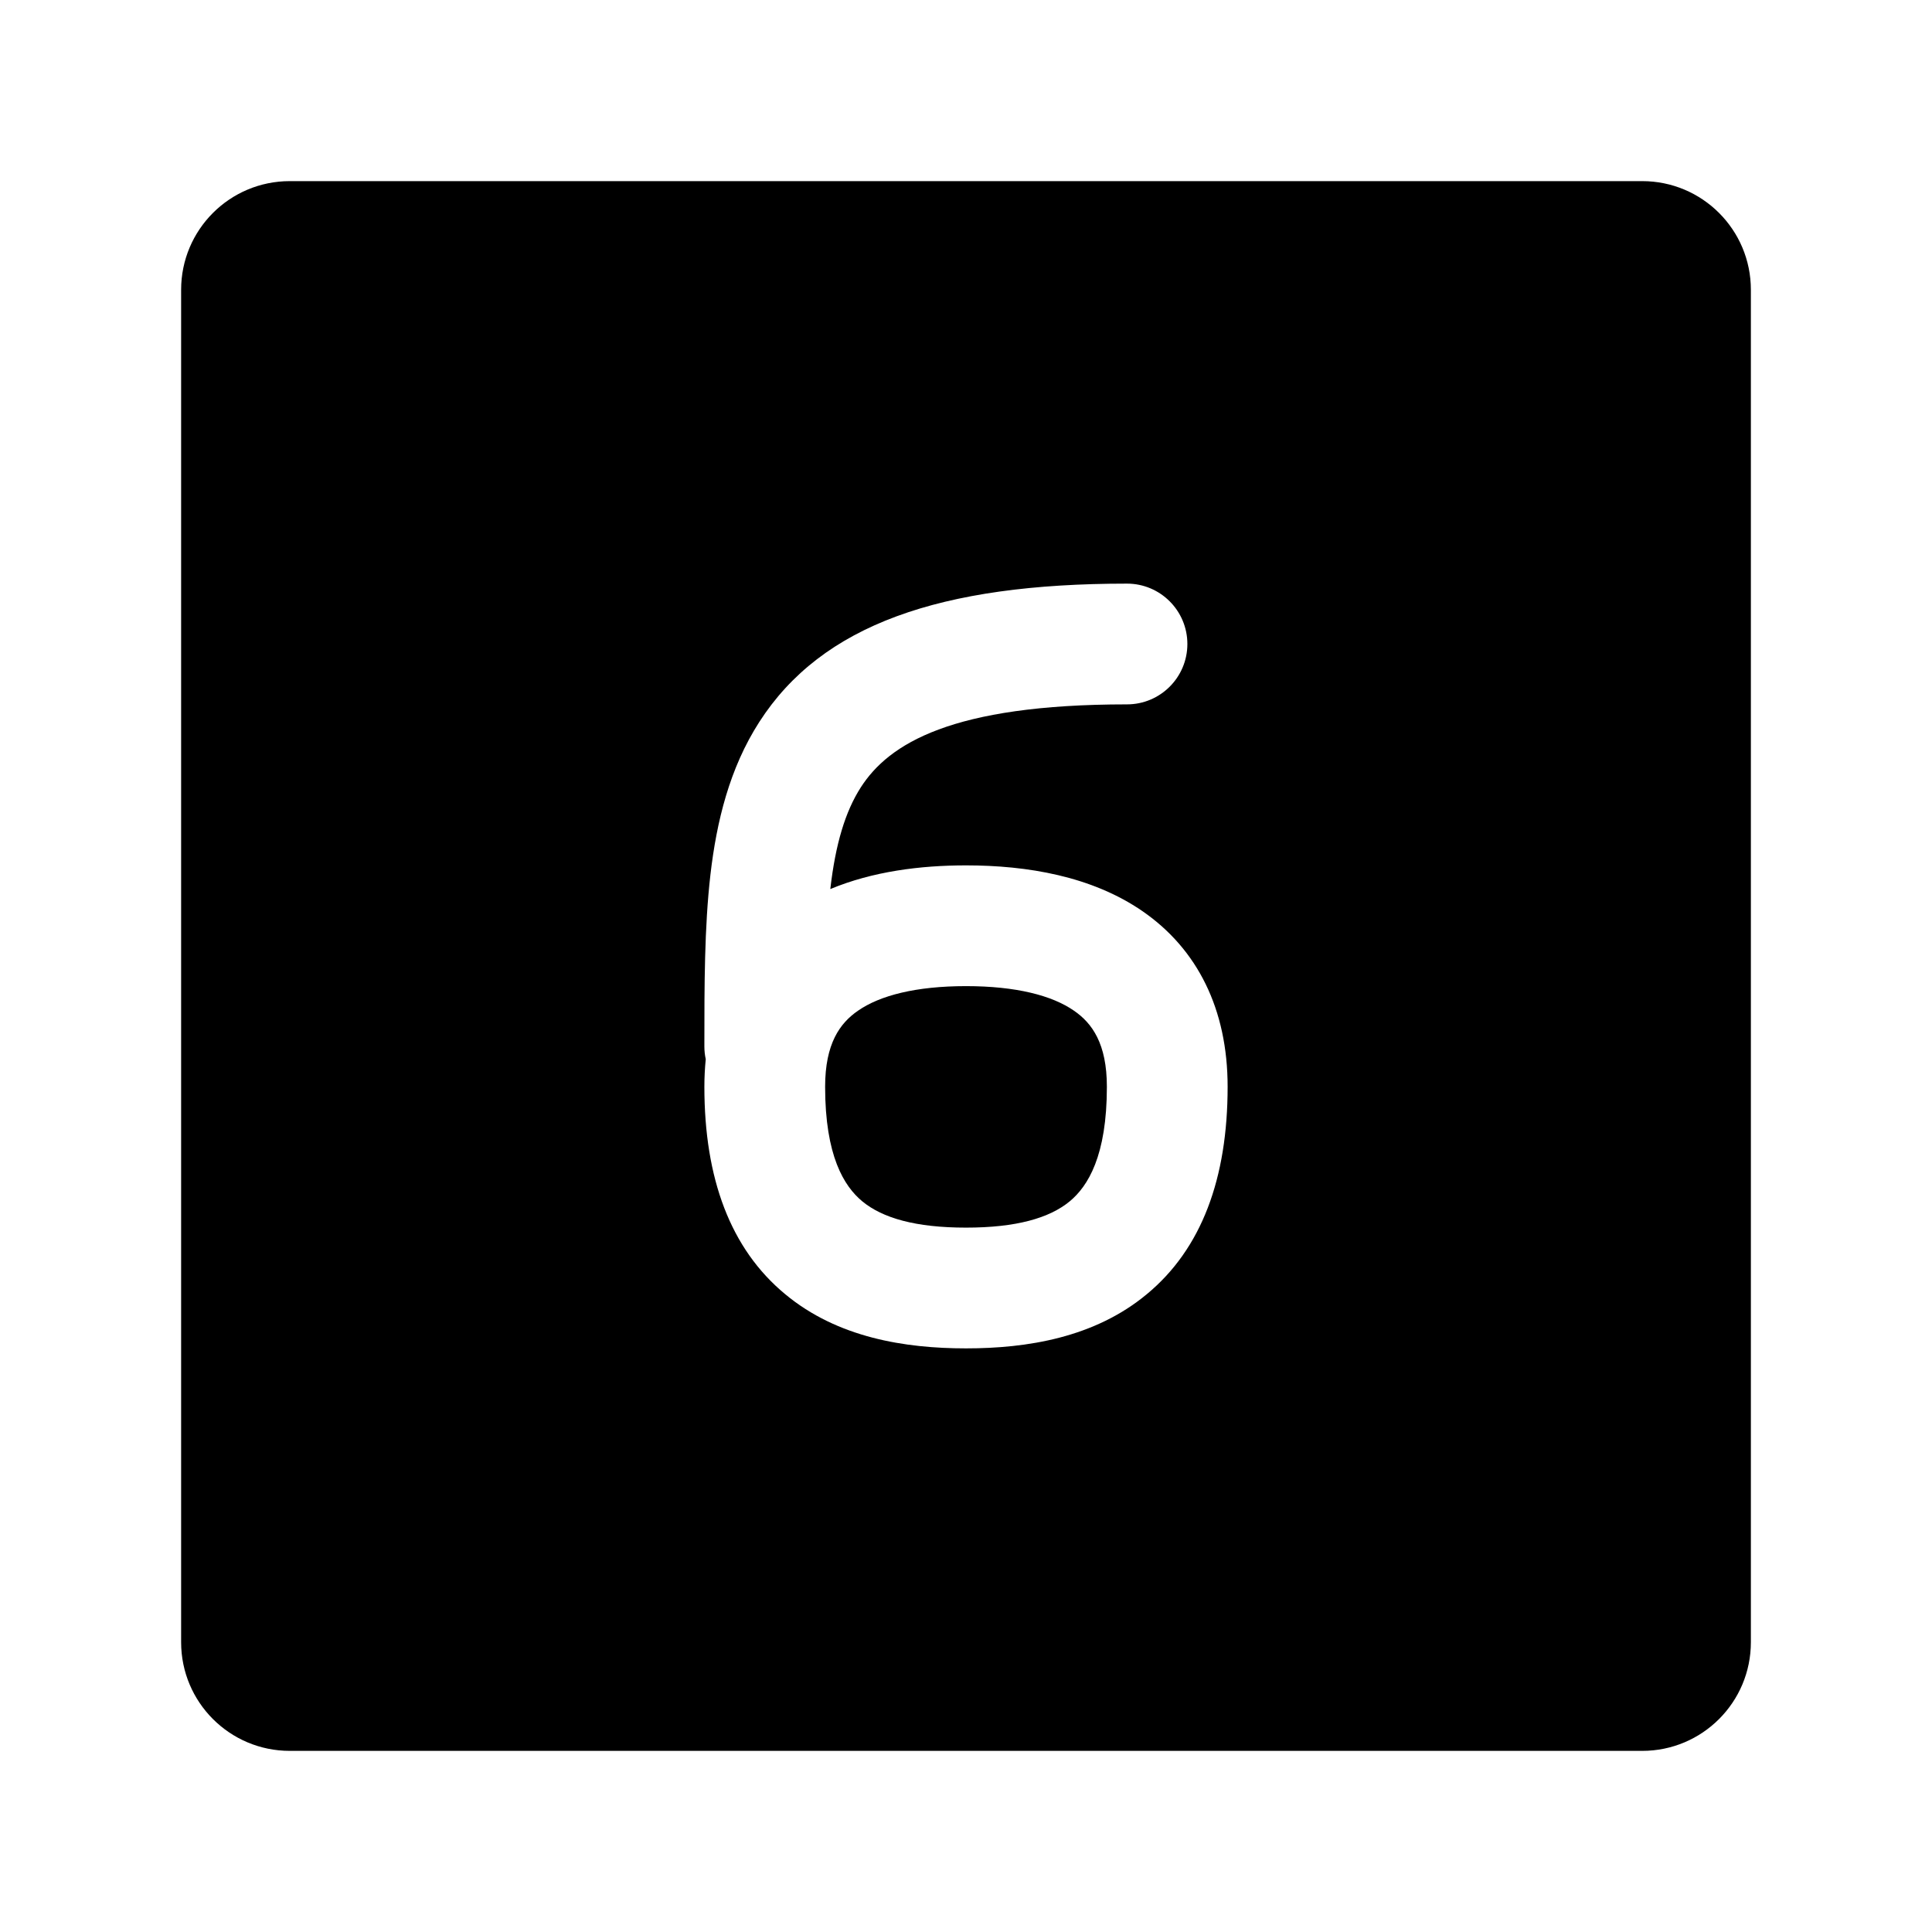
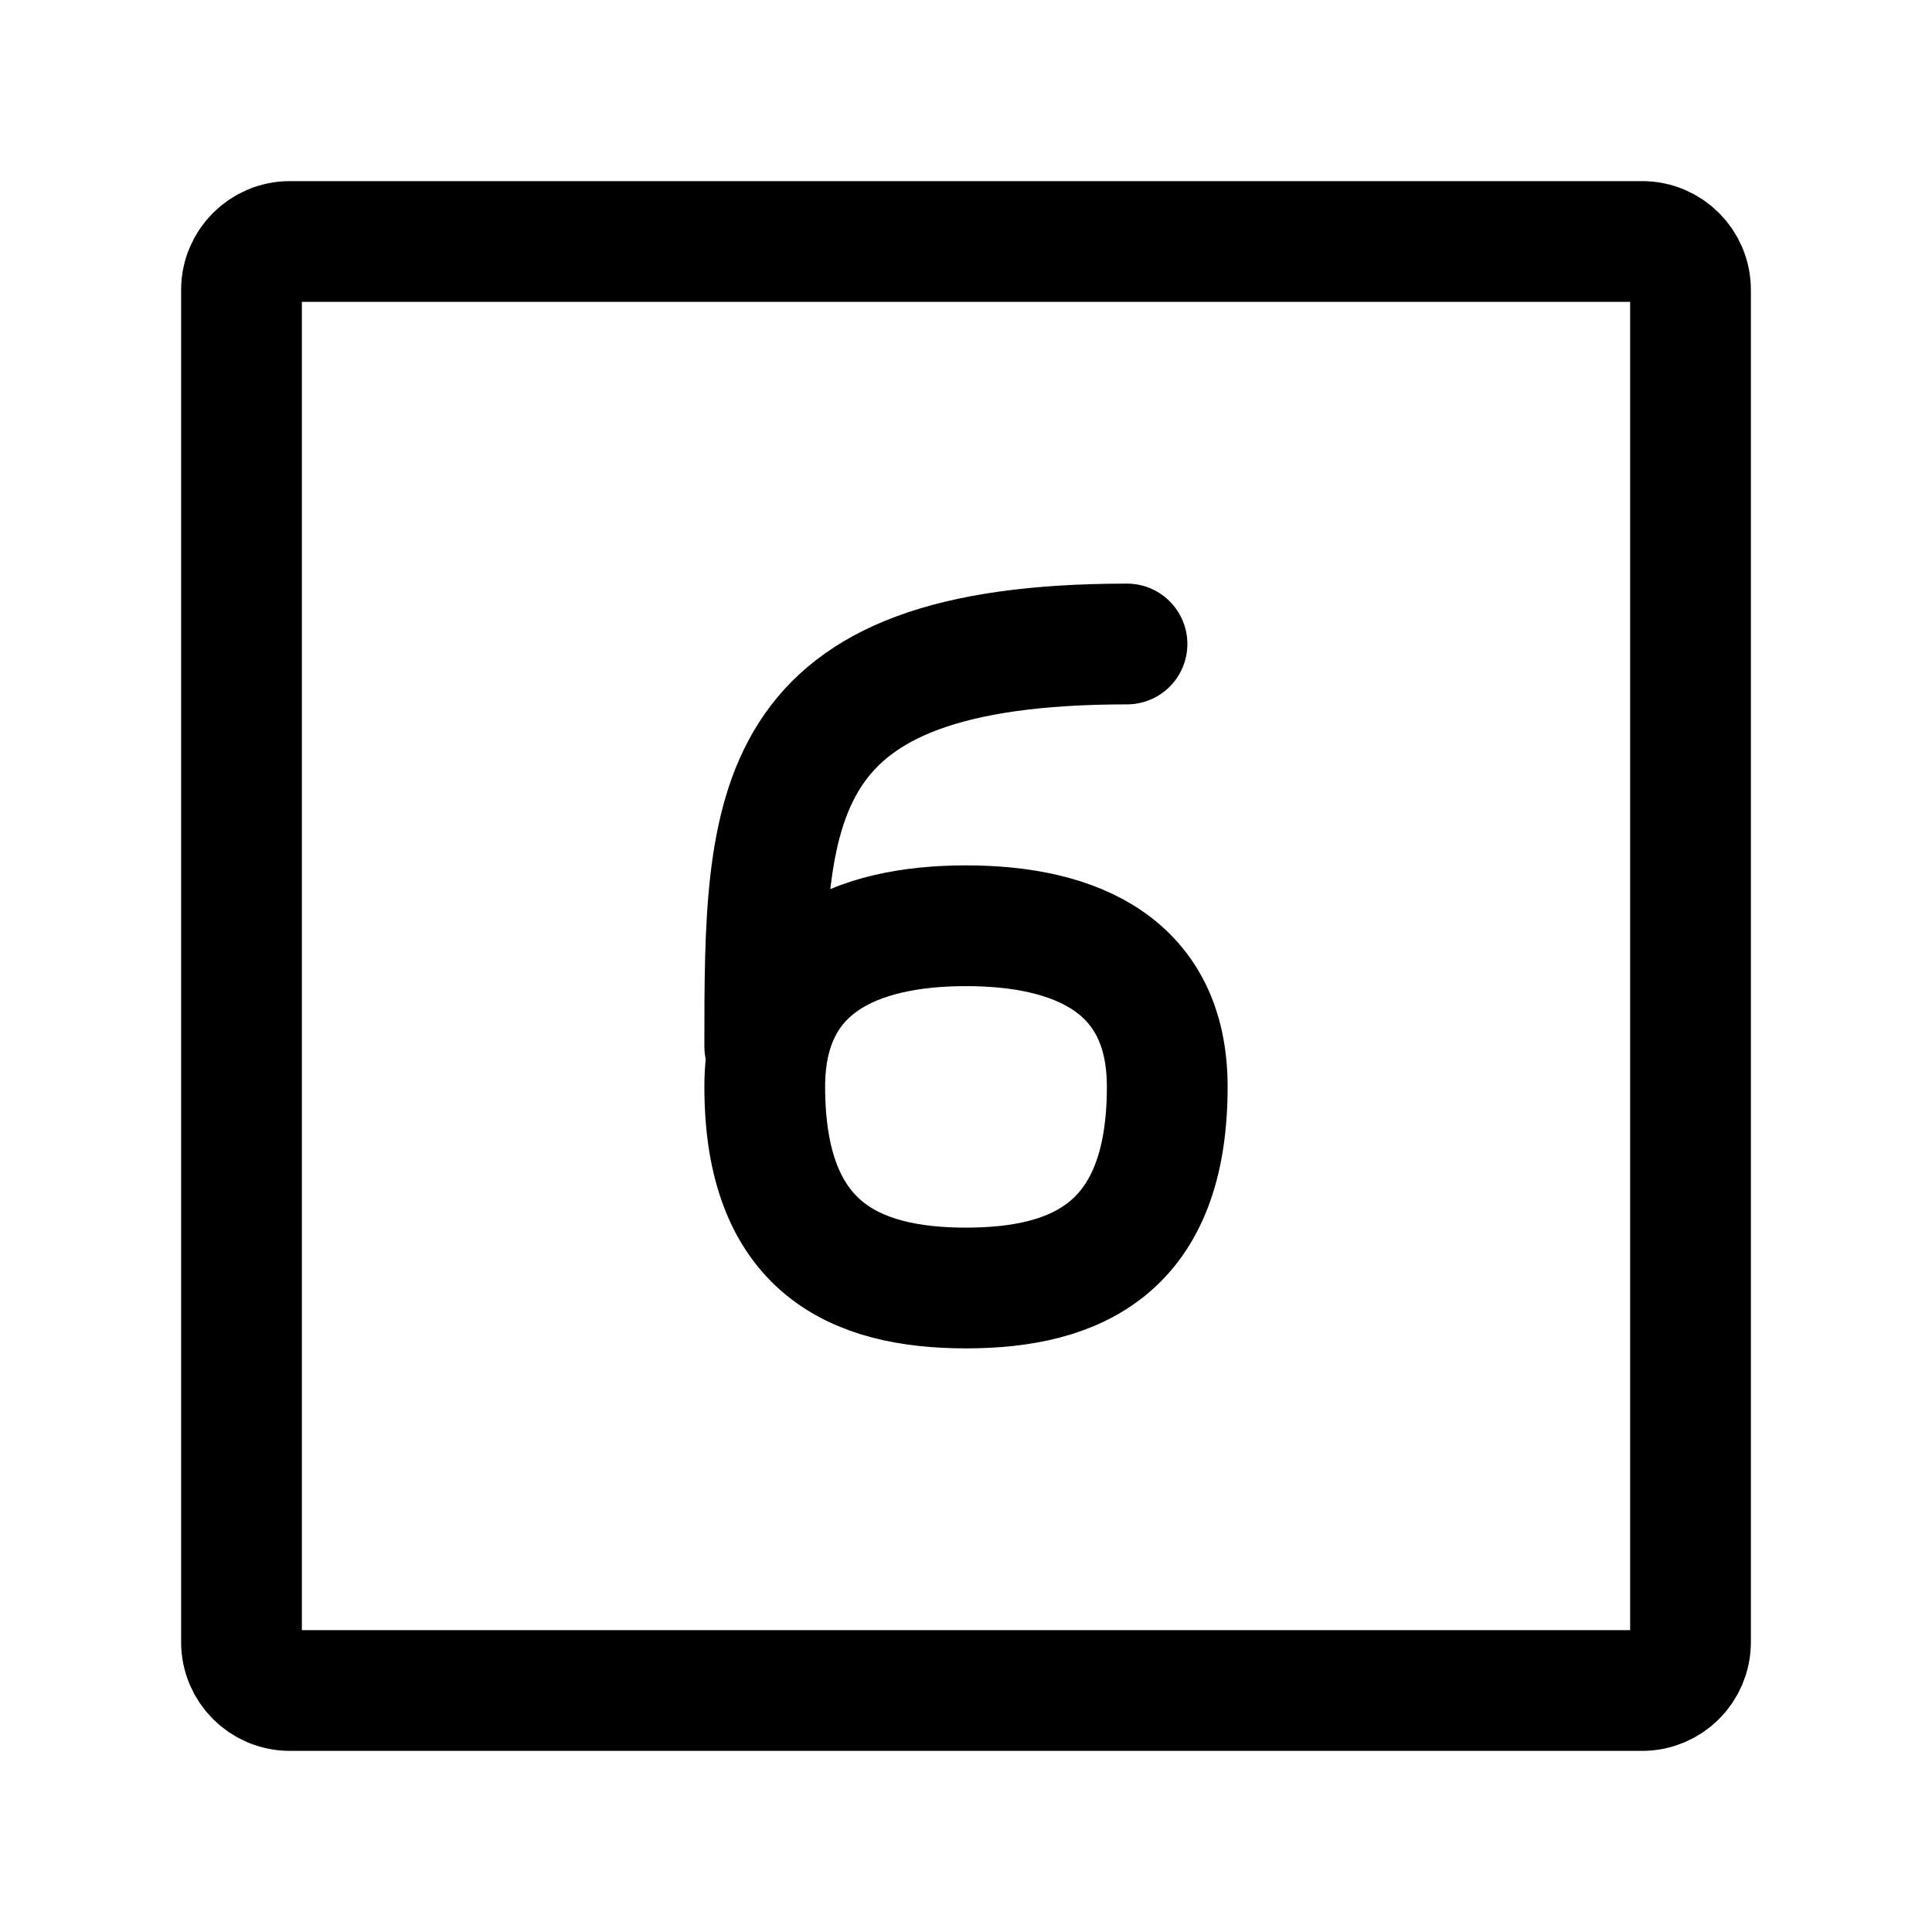
- <svg xmlns="http://www.w3.org/2000/svg" width="24" height="24" viewBox="0 0 24 24" fill="none">
-   <path fill-rule="evenodd" clip-rule="evenodd" d="M2.25 3.6C2.25 2.854 2.854 2.25 3.6 2.25H20.4C21.146 2.25 21.75 2.854 21.75 3.6V20.4C21.75 21.146 21.146 21.75 20.4 21.75H3.6C2.854 21.75 2.25 21.146 2.25 20.4V3.6ZM13.341 12.555C13.567 12.71 13.75 12.965 13.75 13.5C13.75 14.361 13.514 14.736 13.289 14.923C13.036 15.132 12.624 15.25 12 15.25C11.376 15.25 10.964 15.132 10.711 14.923C10.486 14.736 10.25 14.361 10.25 13.5C10.25 12.965 10.433 12.71 10.659 12.555C10.931 12.366 11.379 12.25 12 12.25C12.621 12.25 13.069 12.366 13.341 12.555ZM14.194 11.32C13.562 10.884 12.759 10.75 12 10.75C11.433 10.75 10.841 10.825 10.315 11.044C10.315 11.043 10.315 11.041 10.315 11.039C10.379 10.485 10.5 10.082 10.693 9.781C11.041 9.24 11.819 8.75 14 8.75C14.414 8.75 14.75 8.414 14.75 8C14.75 7.586 14.414 7.25 14 7.25C11.681 7.25 10.209 7.76 9.432 8.969C9.063 9.543 8.902 10.202 8.825 10.867C8.75 11.52 8.75 12.243 8.75 12.972V13C8.75 13.054 8.756 13.107 8.767 13.158C8.756 13.268 8.75 13.383 8.75 13.5C8.75 14.639 9.073 15.514 9.754 16.077C10.405 16.618 11.243 16.75 12 16.75C12.757 16.75 13.595 16.618 14.246 16.077C14.927 15.514 15.25 14.639 15.25 13.5C15.25 12.535 14.874 11.79 14.194 11.32Z" fill="currentColor" />
+ <svg xmlns="http://www.w3.org/2000/svg" width="24" height="24" viewBox="0 0 24 24" stroke-width="1.5" fill="none">
+   <path d="M3 20.4V3.6C3 3.269 3.269 3 3.6 3H20.4C20.731 3 21 3.269 21 3.6V20.4C21 20.731 20.731 21 20.4 21H3.6C3.269 21 3 20.731 3 20.4Z" stroke="currentColor" />
+   <path d="M12 16C10.619 16 9.5 15.5 9.5 13.5C9.5 12 10.619 11.5 12 11.5C13.381 11.5 14.5 12 14.5 13.5C14.5 15.5 13.381 16 12 16Z" stroke="currentColor" stroke-linecap="round" stroke-linejoin="round" />
+   <path d="M9.5 13C9.5 10 9.5 8 14 8" stroke="currentColor" stroke-linecap="round" stroke-linejoin="round" />
</svg>
